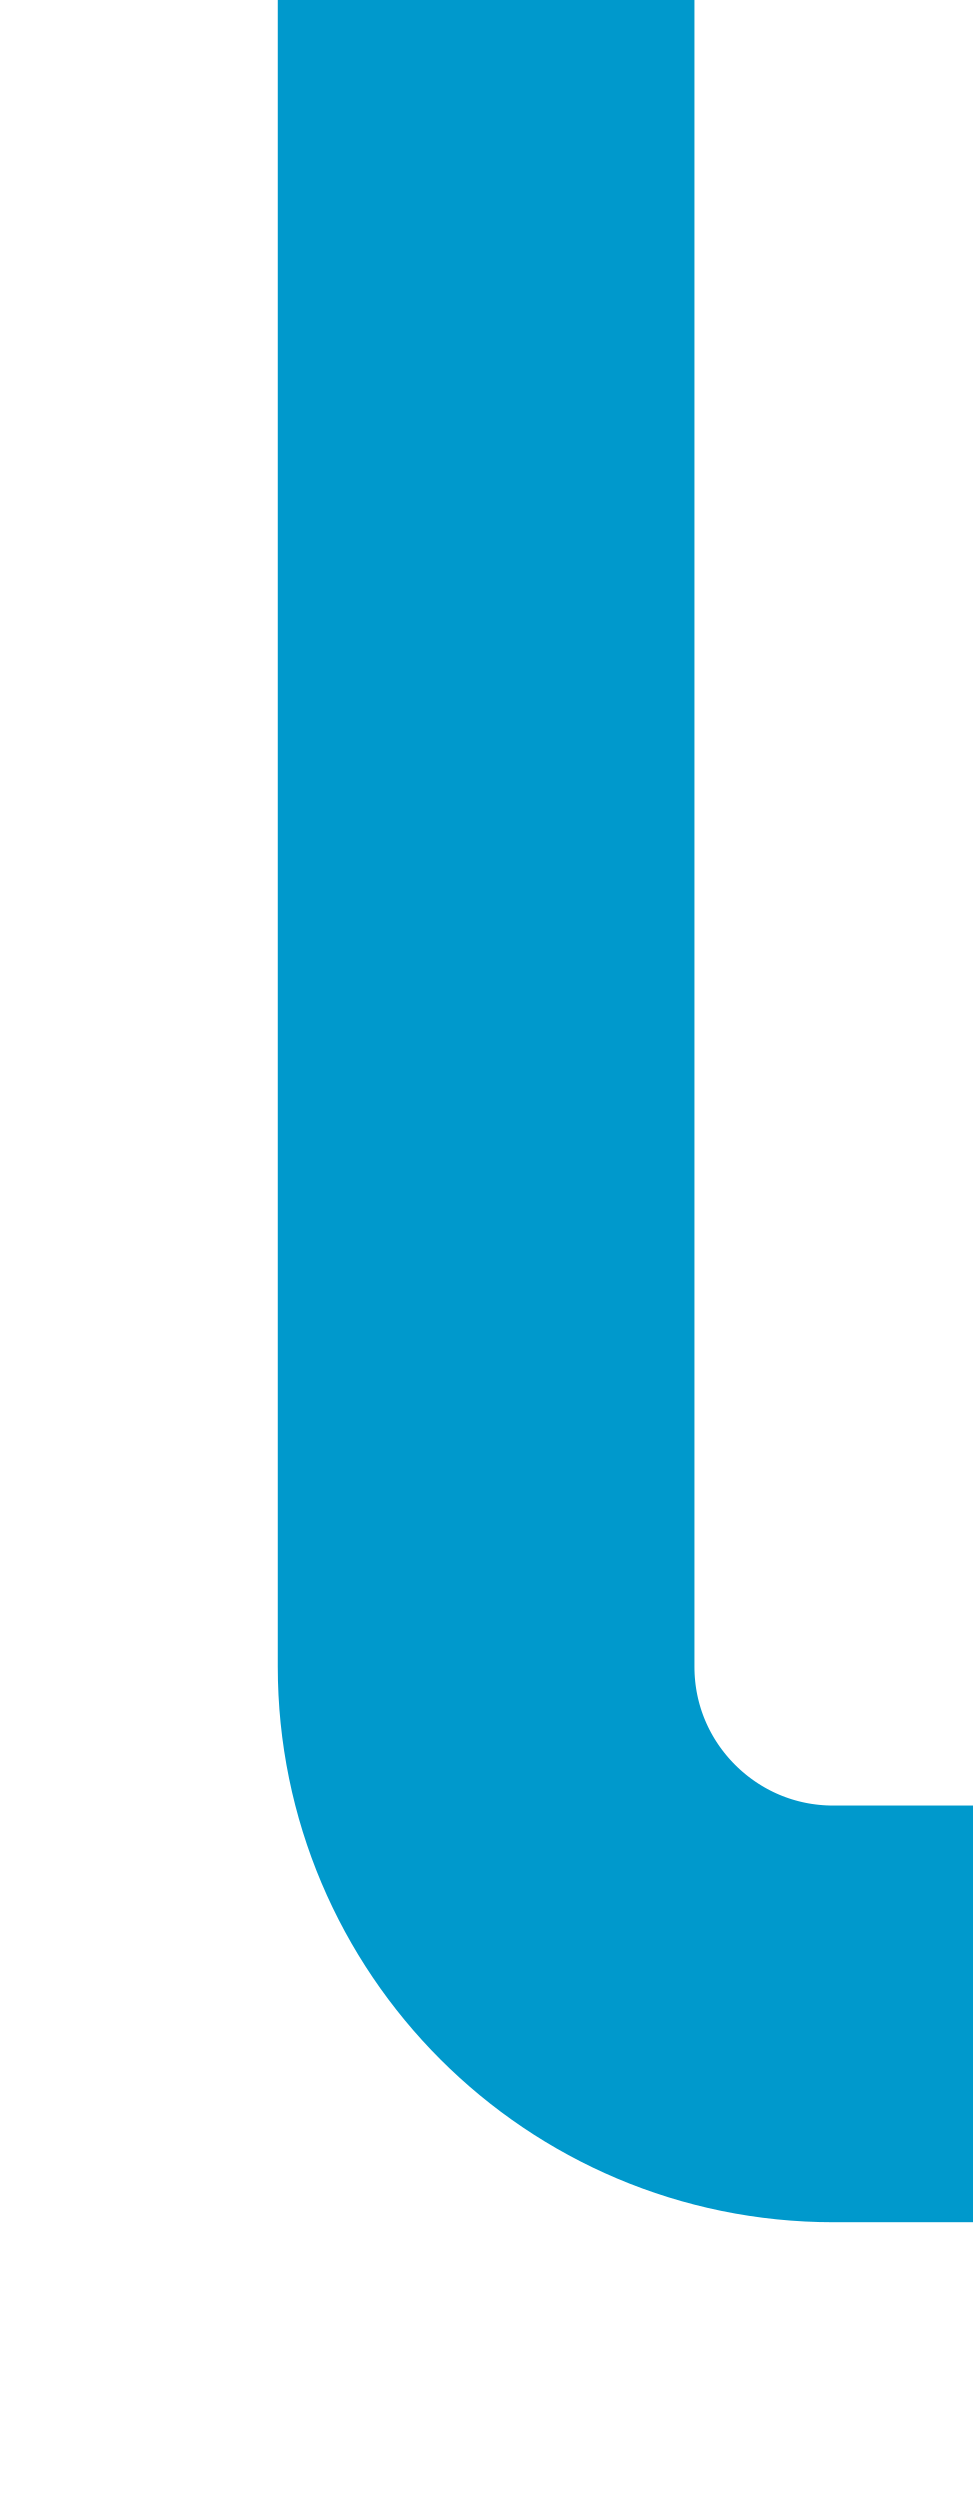
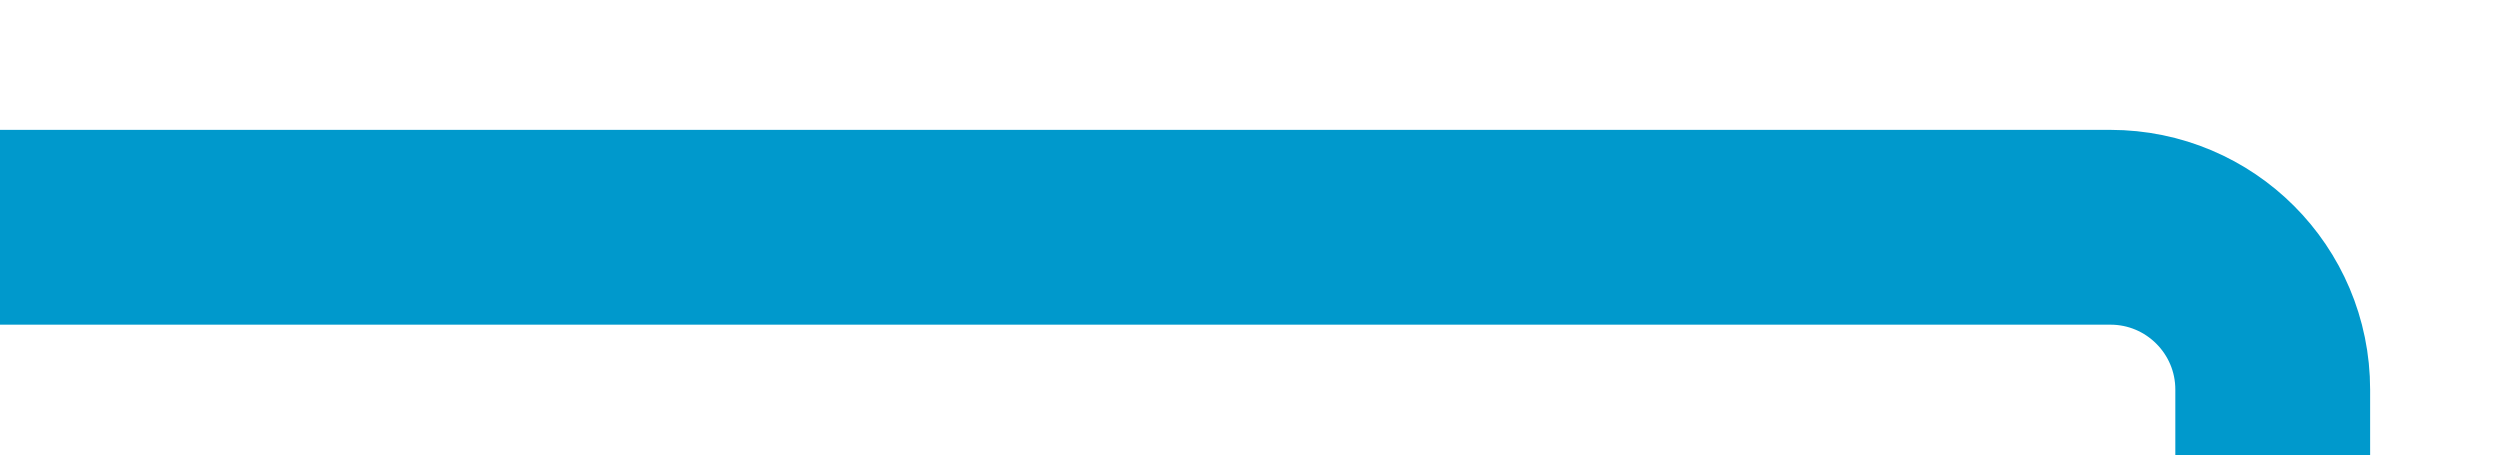
- <svg xmlns="http://www.w3.org/2000/svg" version="1.1" width="14px" height="36px" preserveAspectRatio="xMidYMin meet" viewBox="737 3048  12 36">
-   <path d="M 743 3048  L 743 3072  A 5 5 0 0 0 748 3077 L 1197 3077  A 5 5 0 0 0 1202 3072 L 1202 3026  " stroke-width="6" stroke="#0099cc" fill="none" />
-   <path d="M 1218 3041.2  L 1202 3021  L 1186 3041.2  L 1202 3032.4  L 1218 3041.2  Z " fill-rule="nonzero" fill="#0099cc" stroke="none" />
+ <svg xmlns="http://www.w3.org/2000/svg" version="1.1" width="77px" height="14px" preserveAspectRatio="xMinYMid meet" viewBox="421 885  77 12">
+   <path d="M 421 891  L 486 891  A 5 5 0 0 1 491 896 L 491 1699  A 5 5 0 0 1 486 1704 L 420 1704  " stroke-width="6" stroke="#0099cc" fill="none" />
+   <path d="M 435.2 1688  L 415 1704  L 435.2 1720  L 426.4 1704  L 435.2 1688  Z " fill-rule="nonzero" fill="#0099cc" stroke="none" />
</svg>
